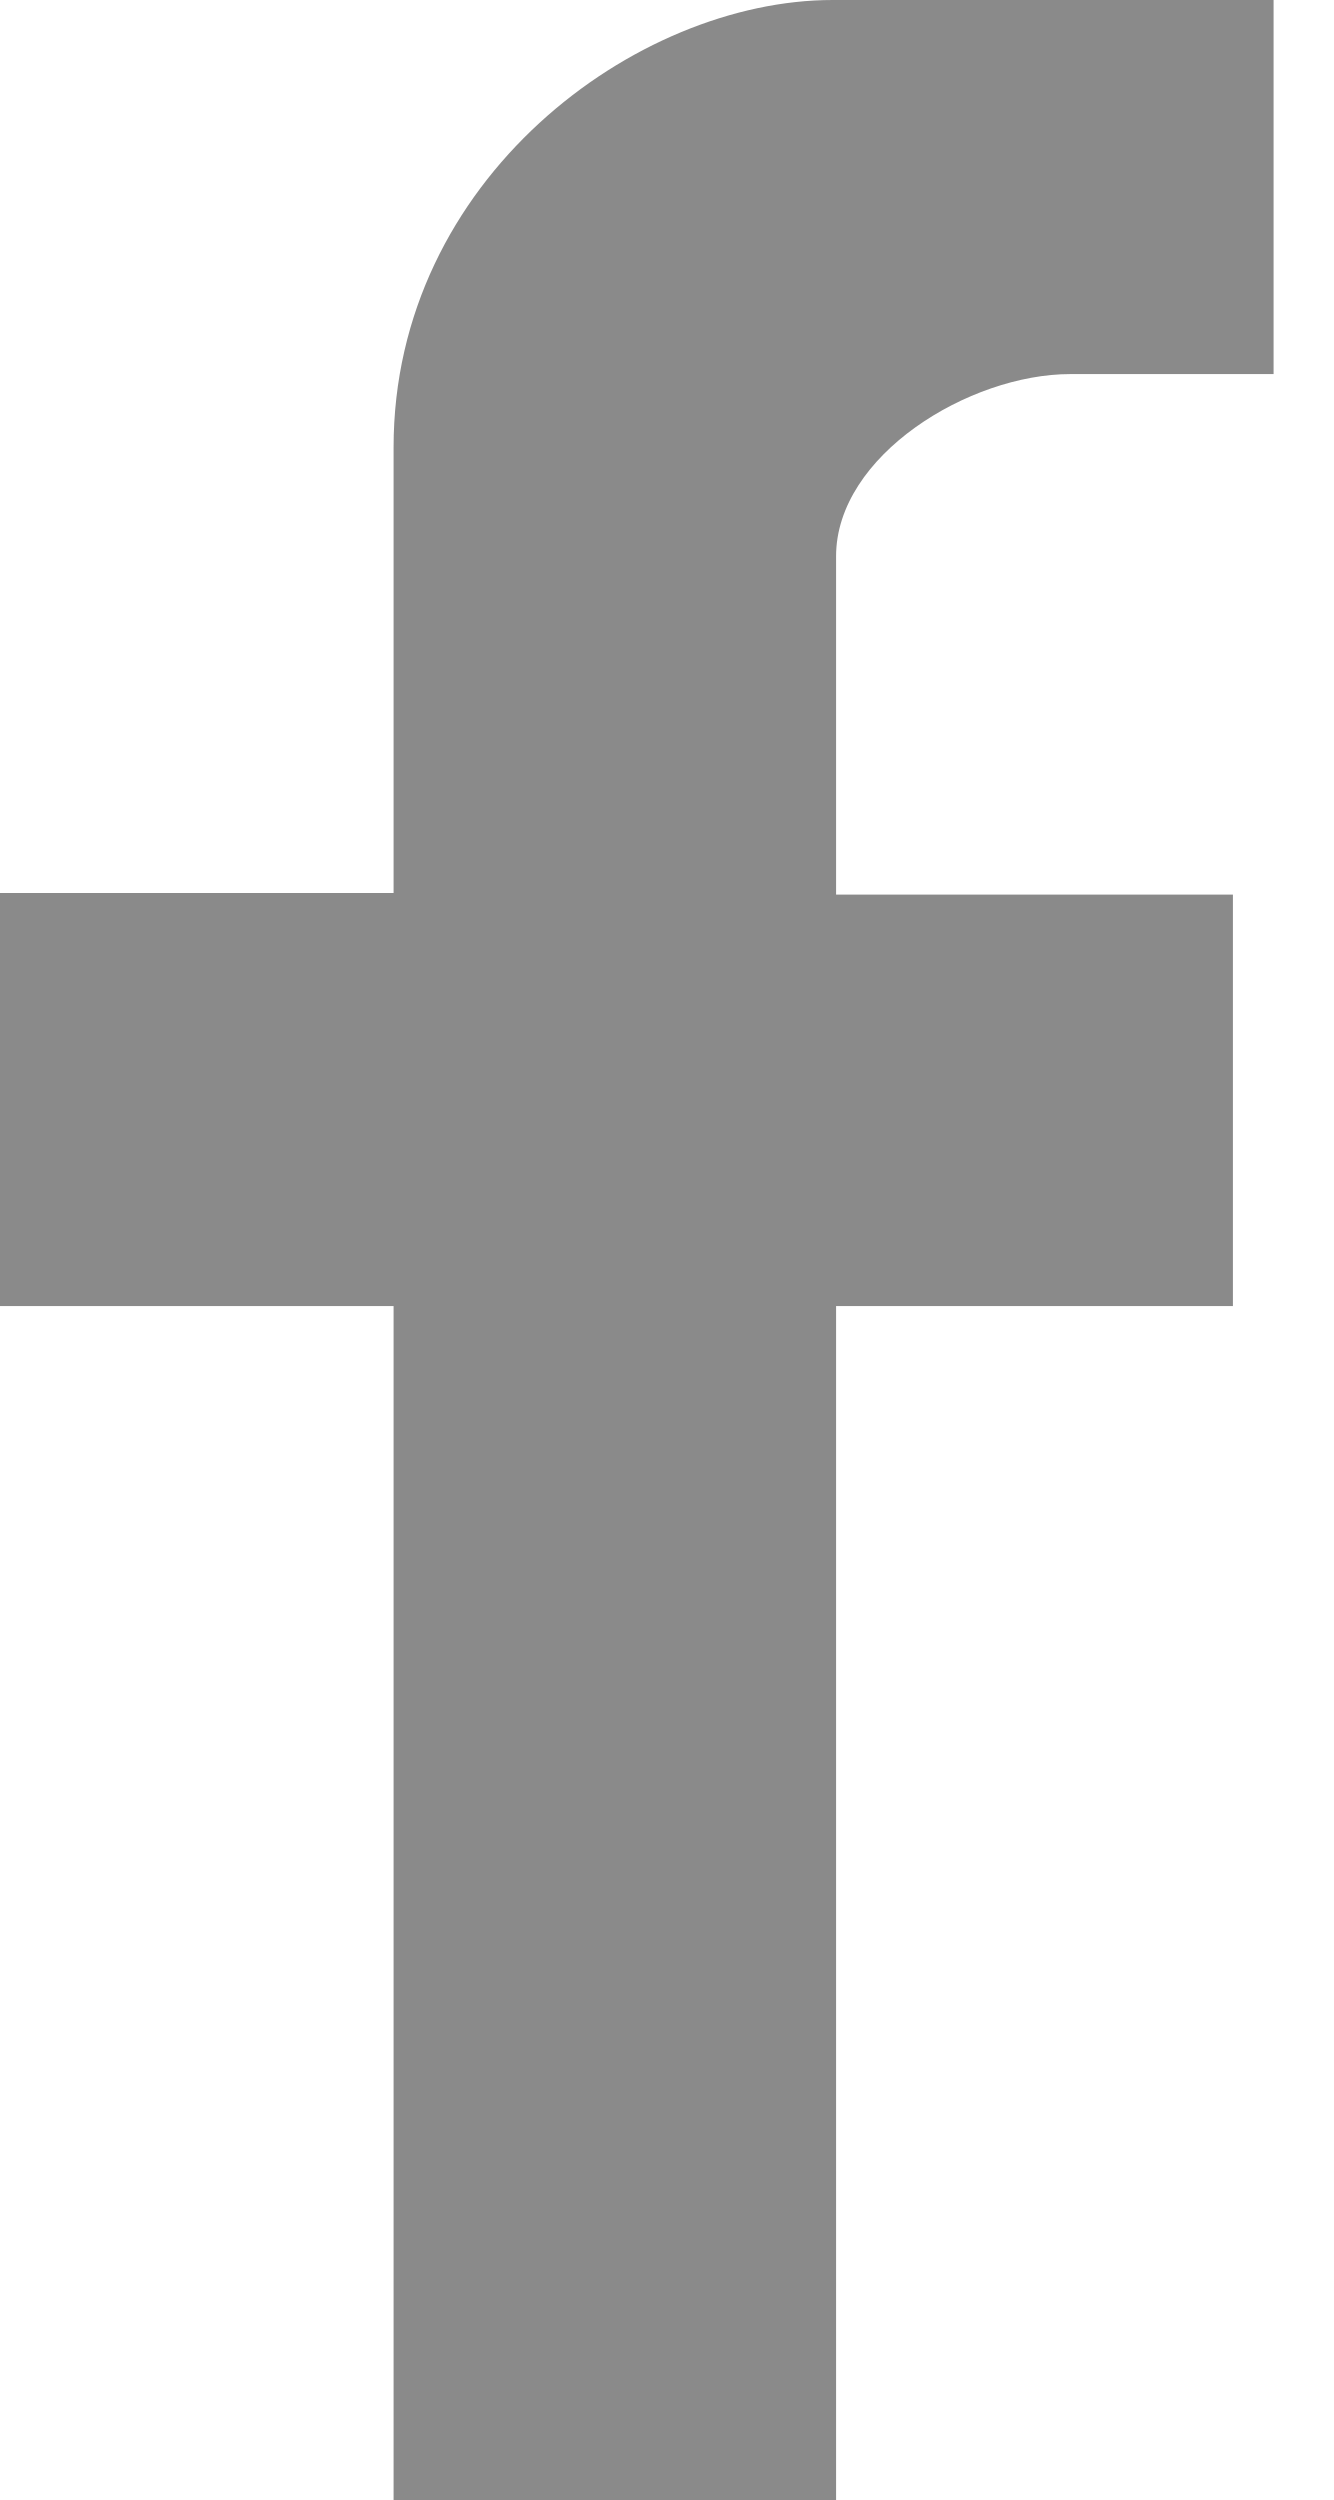
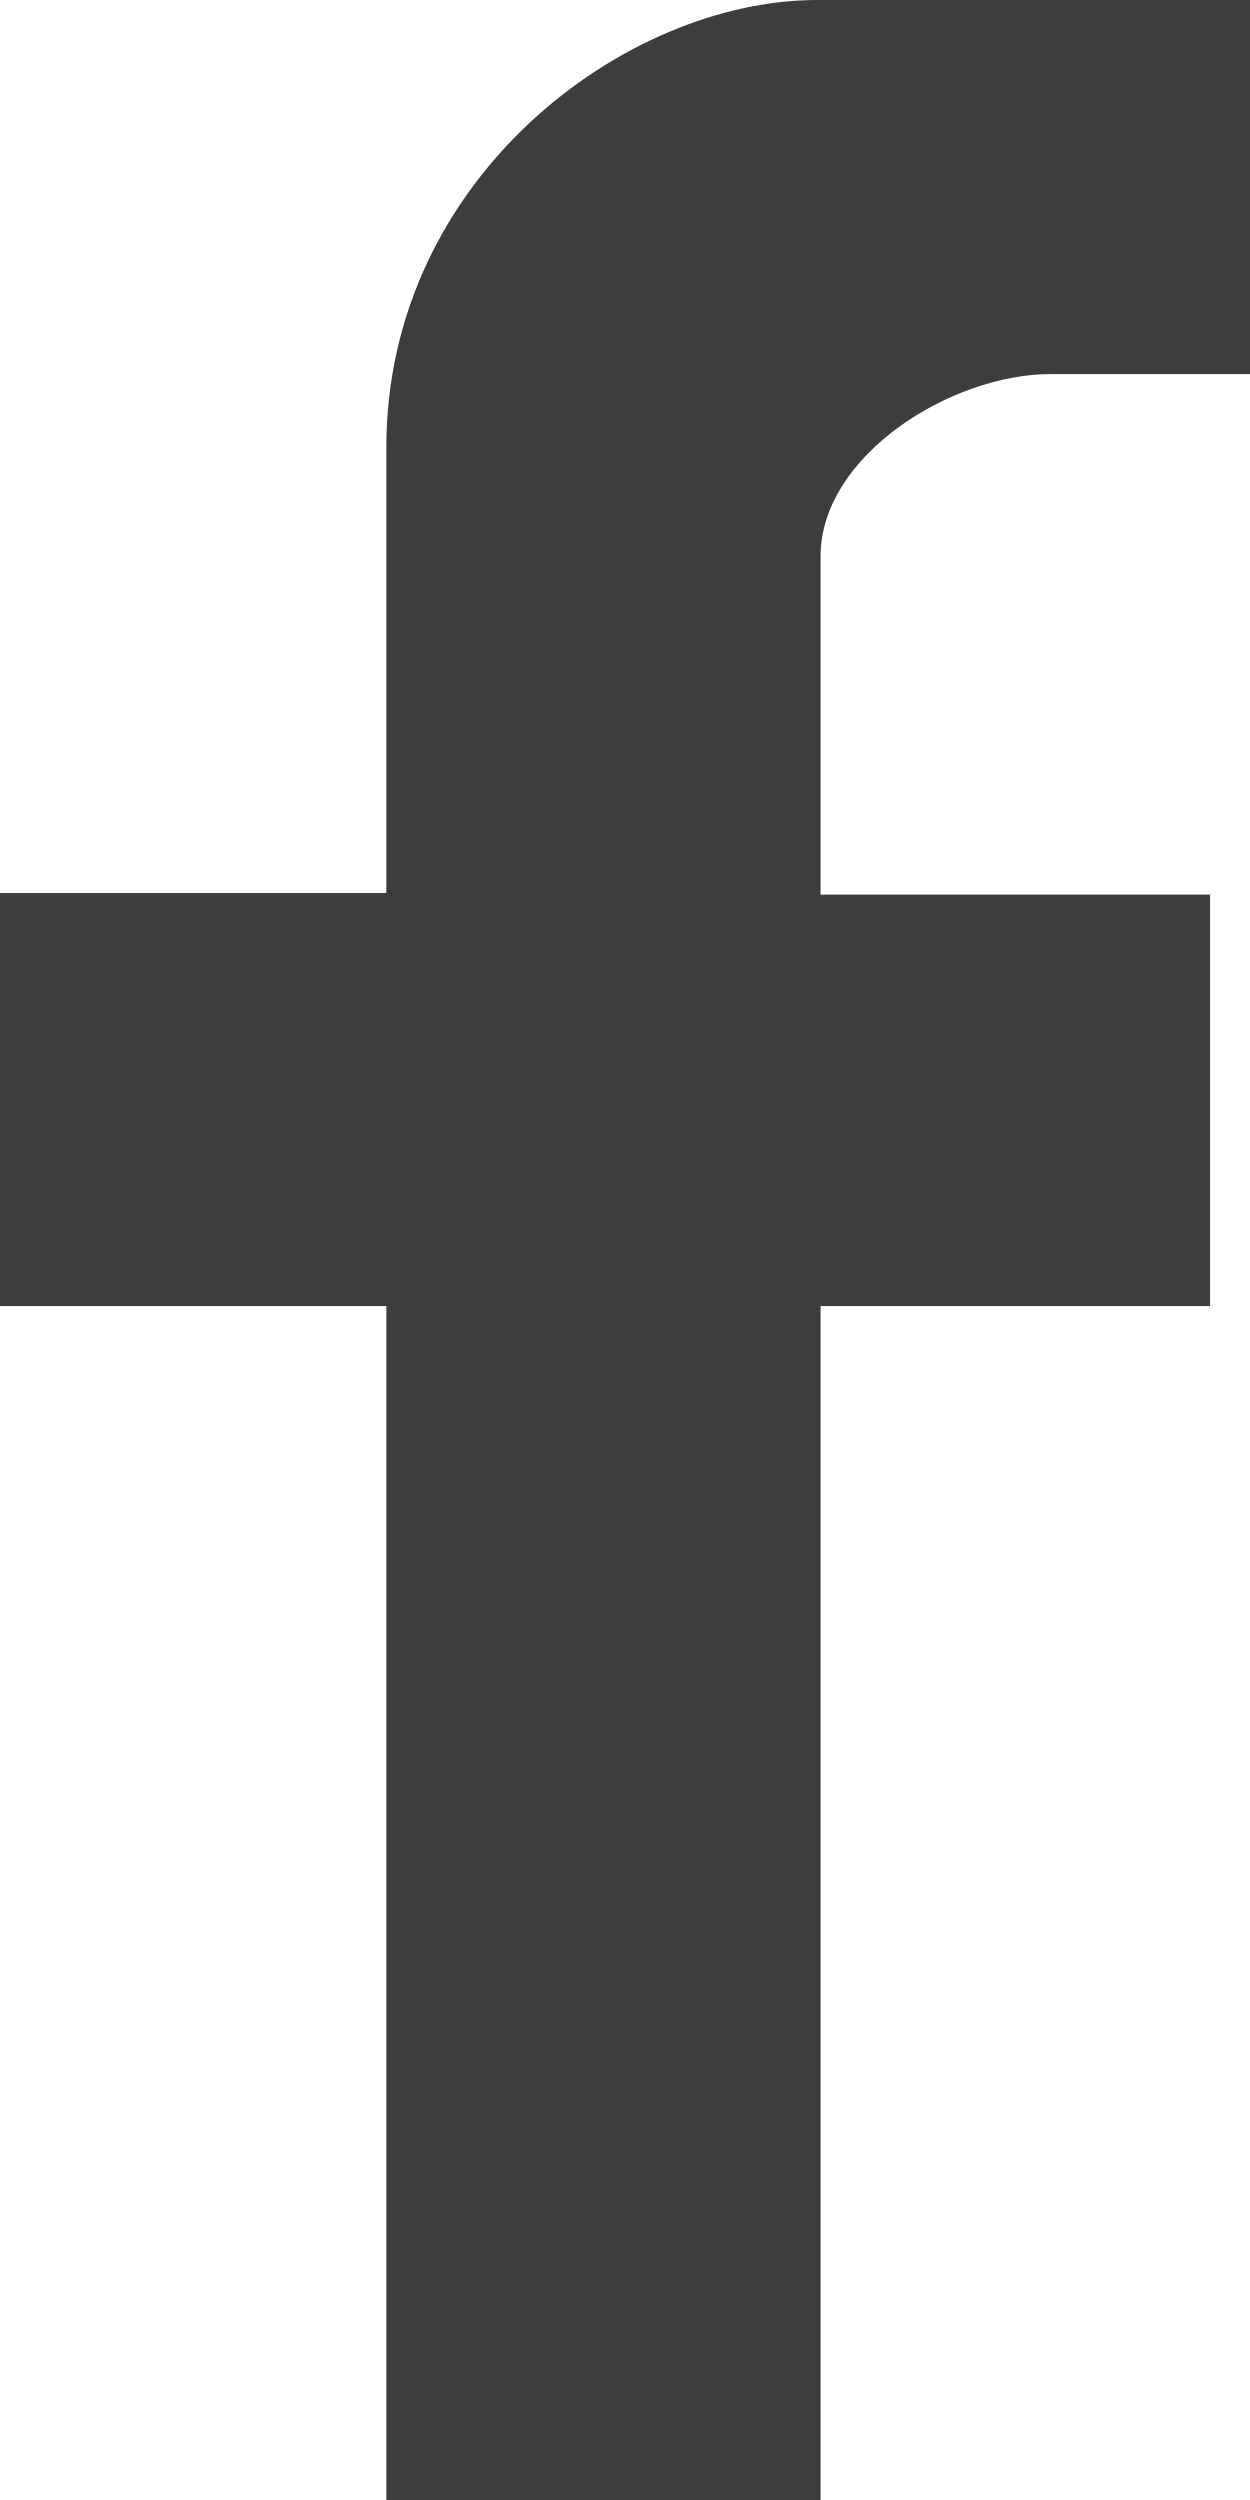
- <svg xmlns="http://www.w3.org/2000/svg" width="16" height="30" viewBox="0 0 16 30" fill="none">
-   <path d="M4.723 30V15.673H0V10.716H4.723V5.368C4.723 2.147 7.632 0 9.993 0H15.283V4.489H12.843C11.633 4.489 10.033 5.465 10.033 6.675V10.735H14.795V15.673H10.033V30H4.723Z" fill="#3D3D3D" fill-opacity="0.6" />
+ <svg xmlns="http://www.w3.org/2000/svg" width="15" height="30" viewBox="0 0 15 30" fill="none">
+   <path d="M4.636 30V15.673H0V10.716H4.636V5.368C4.636 2.147 7.49 0 9.808 0H15V4.489H12.605C11.418 4.489 9.847 5.465 9.847 6.675V10.735H14.521V15.673H9.847V30H4.636Z" fill="#3D3D3D" />
</svg>
